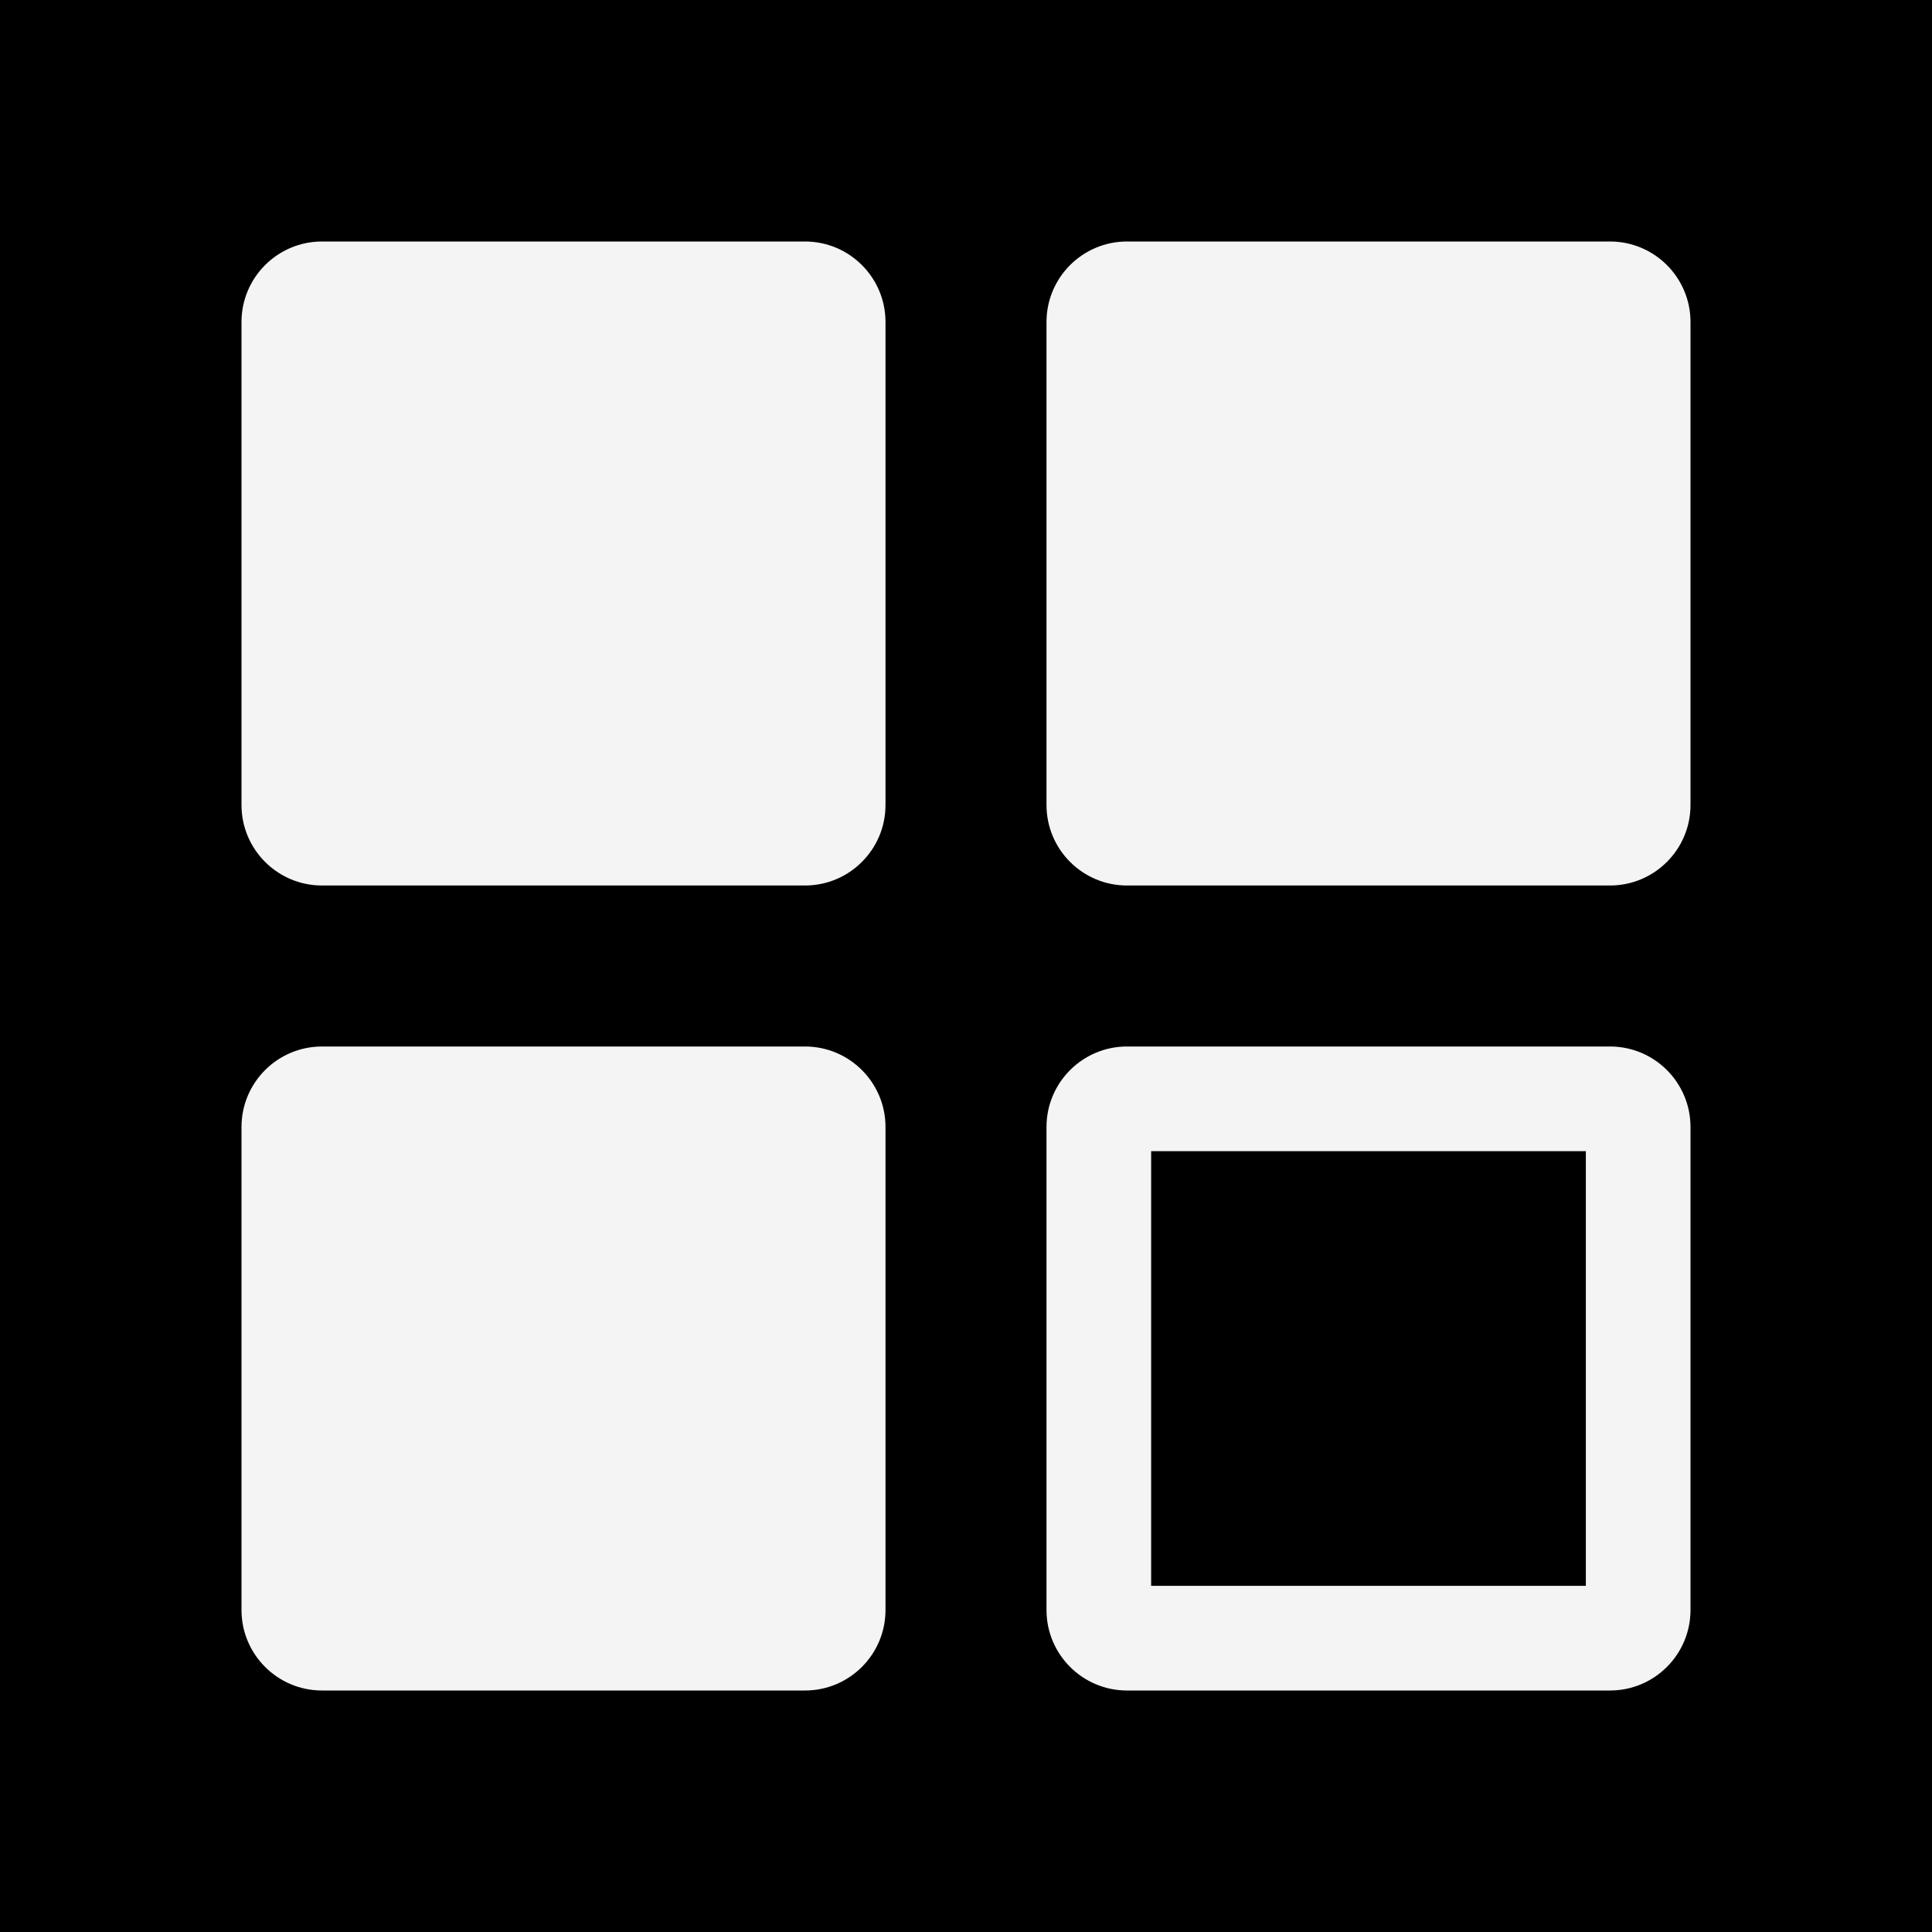
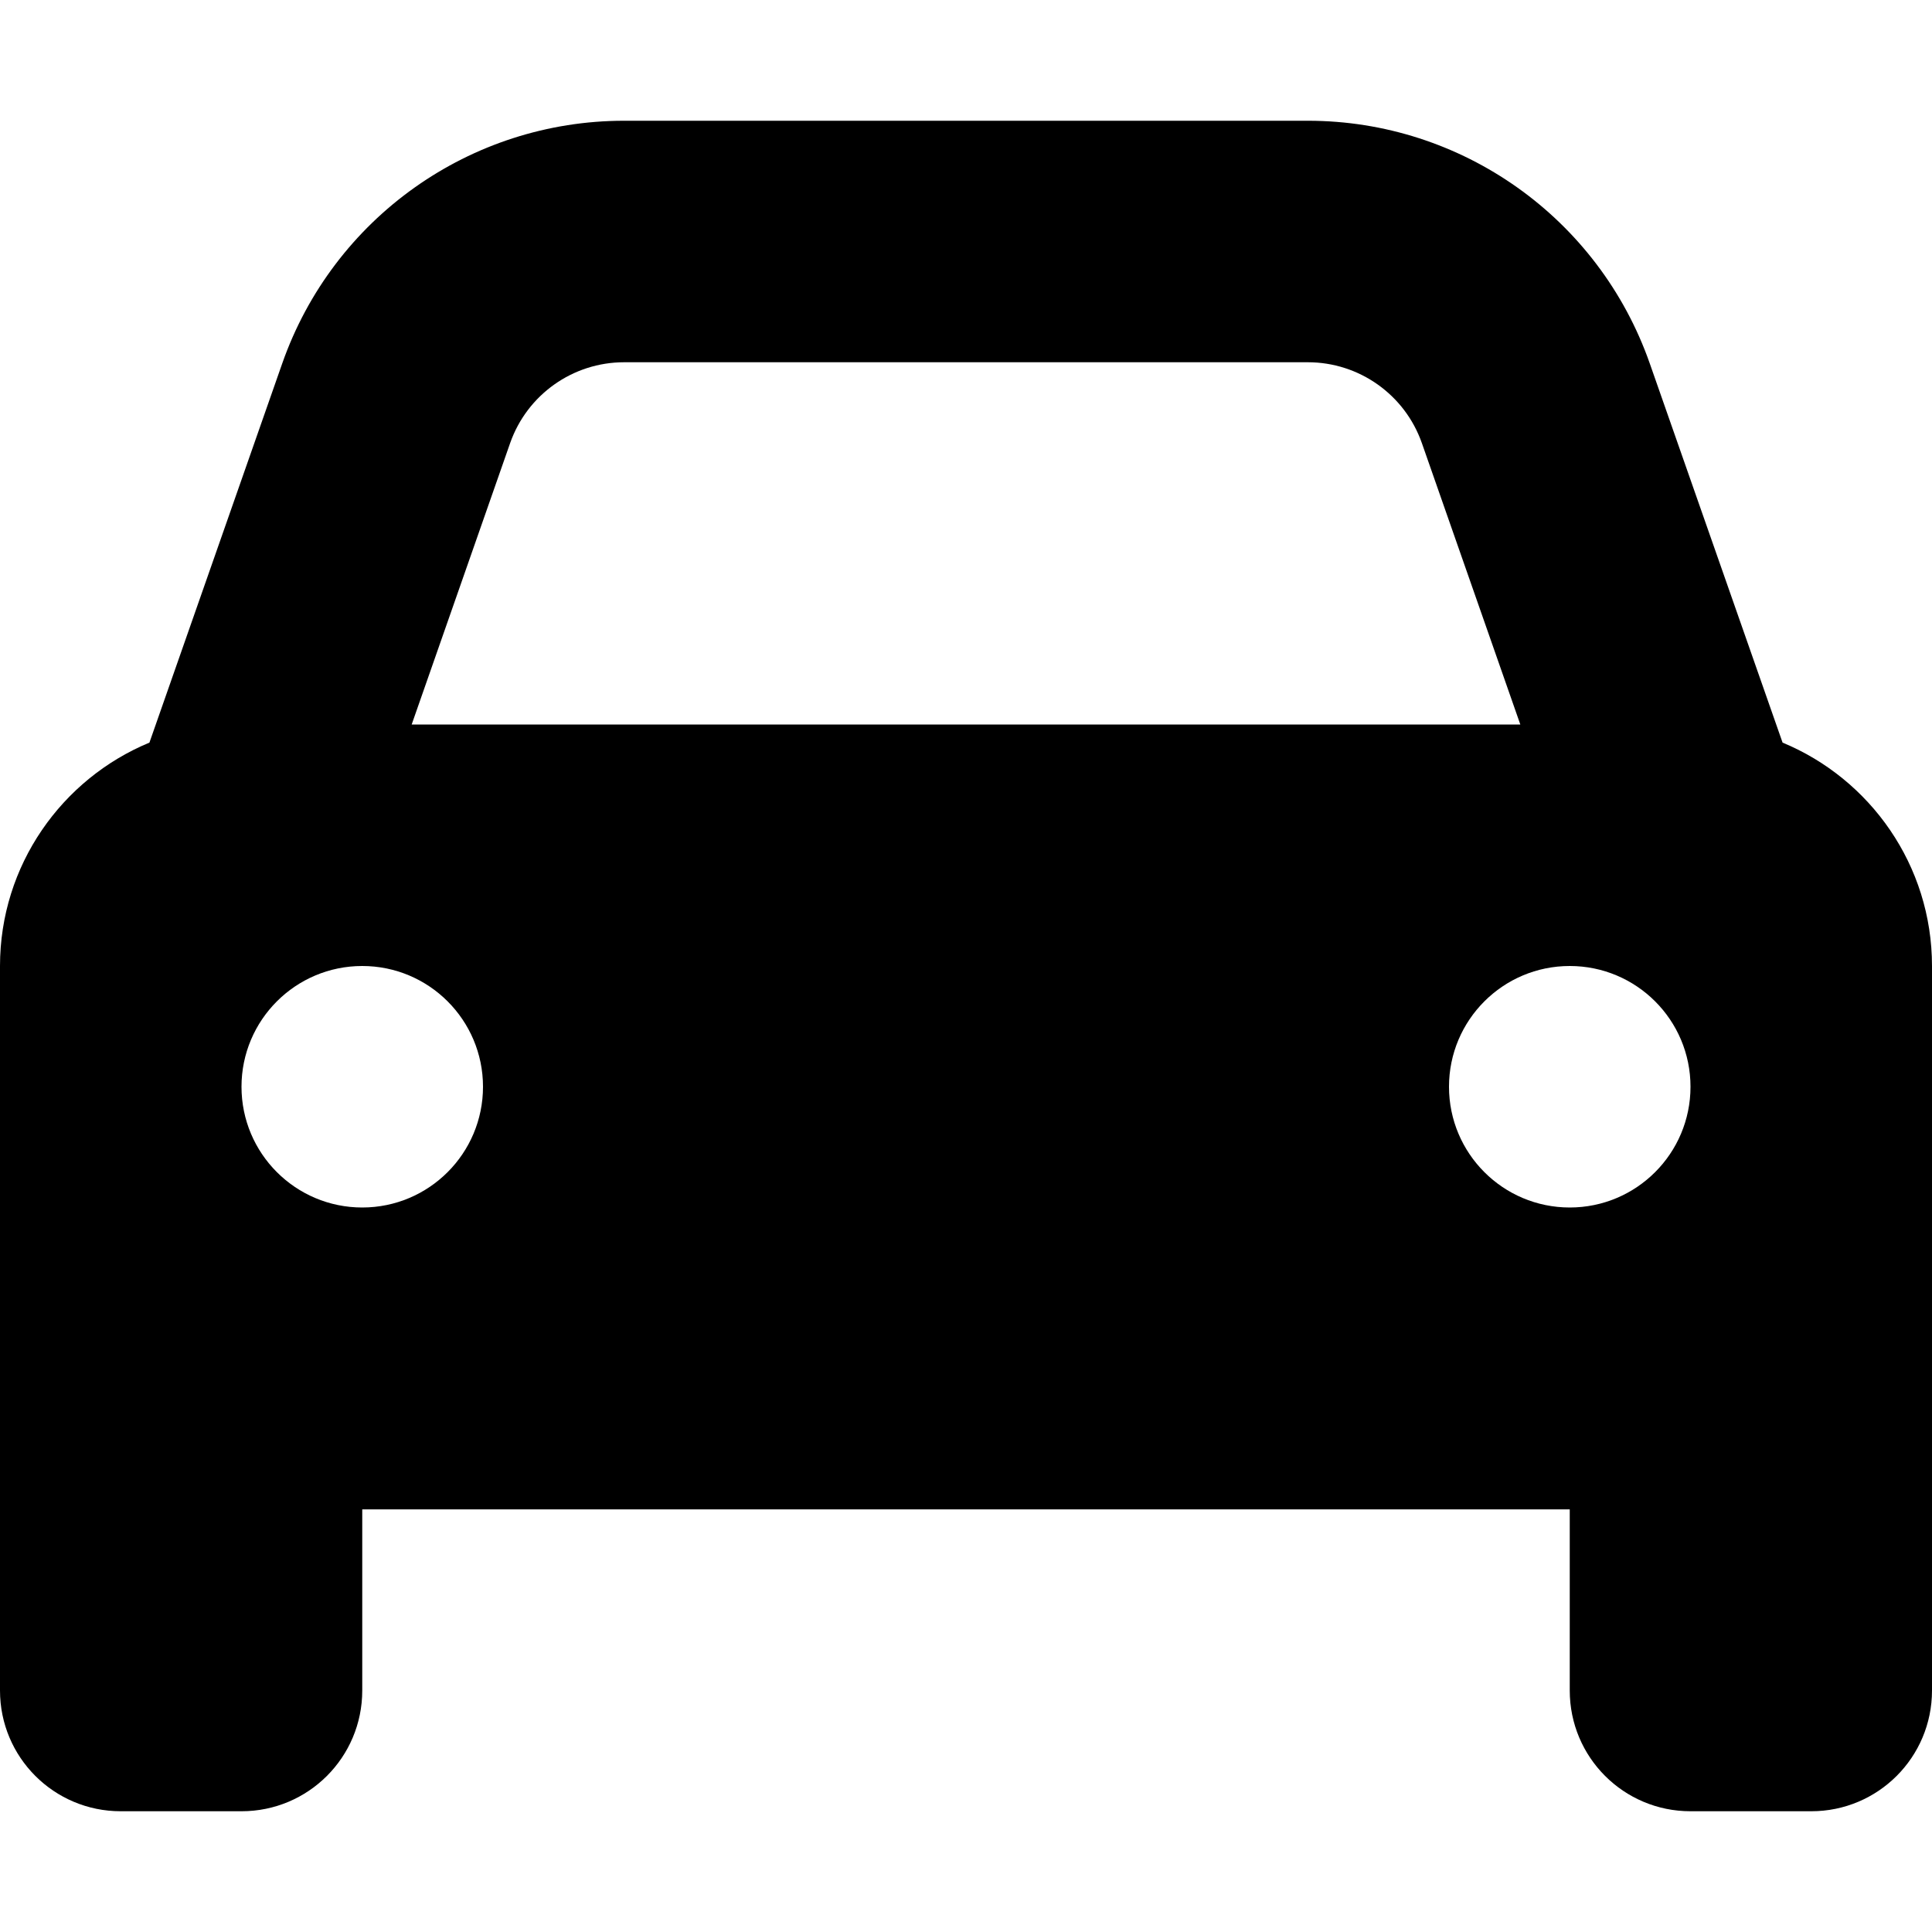
- <svg xmlns="http://www.w3.org/2000/svg" width="24" height="24" viewBox="0 0 24 24" fill="none">
-   <rect width="24" height="24" fill="#000000" />
-   <path d="M3 4C3 3.448 3.448 3 4 3H10C10.552 3 11 3.448 11 4V10C11 10.552 10.552 11 10 11H4C3.448 11 3 10.552 3 10V4Z" fill="#F4F4F4" />
-   <path d="M3 14C3 13.448 3.448 13 4 13H10C10.552 13 11 13.448 11 14V20C11 20.552 10.552 21 10 21H4C3.448 21 3 20.552 3 20V14Z" fill="#F4F4F4" />
-   <path d="M13 4C13 3.448 13.448 3 14 3H20C20.552 3 21 3.448 21 4V10C21 10.552 20.552 11 20 11H14C13.448 11 13 10.552 13 10V4Z" fill="#F4F4F4" />
-   <path fill-rule="evenodd" clip-rule="evenodd" d="M14.3 14.3V19.7H19.7V14.3H14.3ZM14 13C13.448 13 13 13.448 13 14V20C13 20.552 13.448 21 14 21H20C20.552 21 21 20.552 21 20V14C21 13.448 20.552 13 20 13H14Z" fill="#F4F4F4" />
+ <svg xmlns="http://www.w3.org/2000/svg" viewBox="0 0 512 512">
+   <path d="M135.2 117.4L109.1 192l293.8 0-26.1-74.6C372.3 104.6 360.2 96 346.6 96L165.4 96c-13.6 0-25.7 8.6-30.2 21.4zM39.6 196.8L74.8 96.3C88.3 57.8 124.6 32 165.4 32l181.2 0c40.8 0 77.1 25.8 90.6 64.3l35.2 100.5c23.2 9.6 39.6 32.5 39.6 59.2l0 144 0 48c0 17.7-14.3 32-32 32l-32 0c-17.7 0-32-14.3-32-32l0-48L96 400l0 48c0 17.7-14.3 32-32 32l-32 0c-17.7 0-32-14.3-32-32l0-48L0 256c0-26.7 16.4-49.6 39.6-59.2zM128 288a32 32 0 1 0 -64 0 32 32 0 1 0 64 0zm288 32a32 32 0 1 0 0-64 32 32 0 1 0 0 64z" />
</svg>
